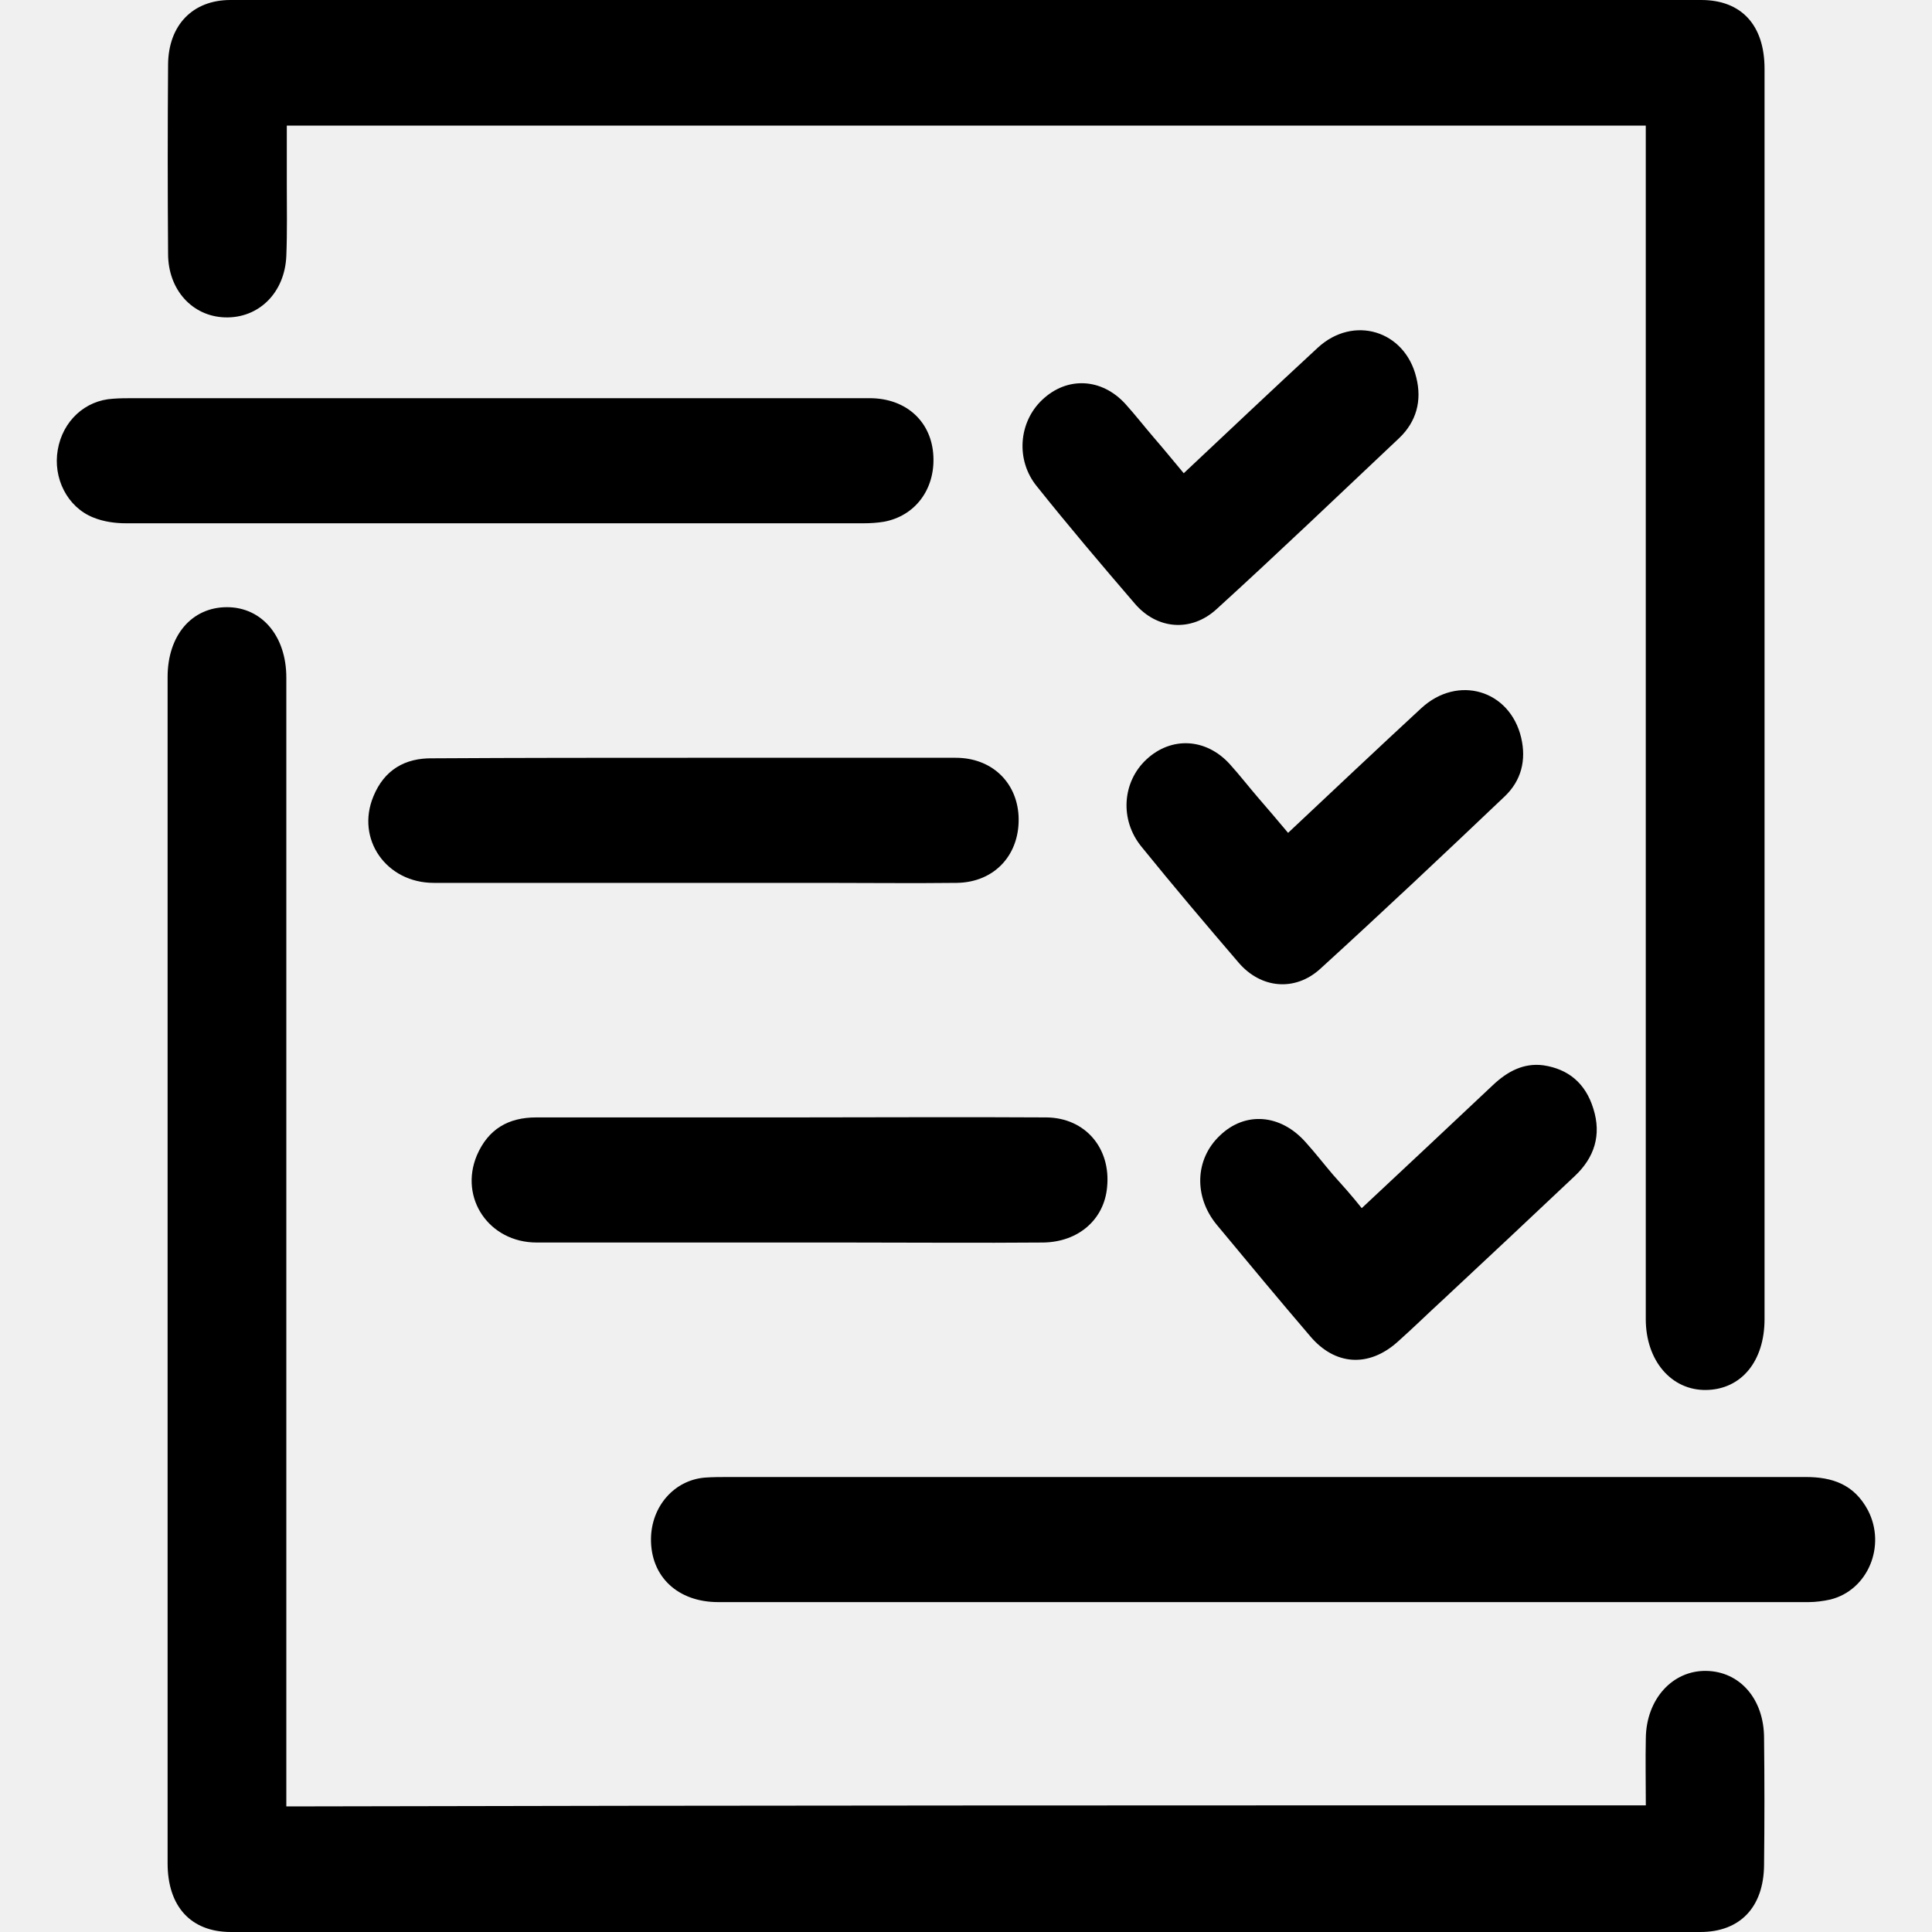
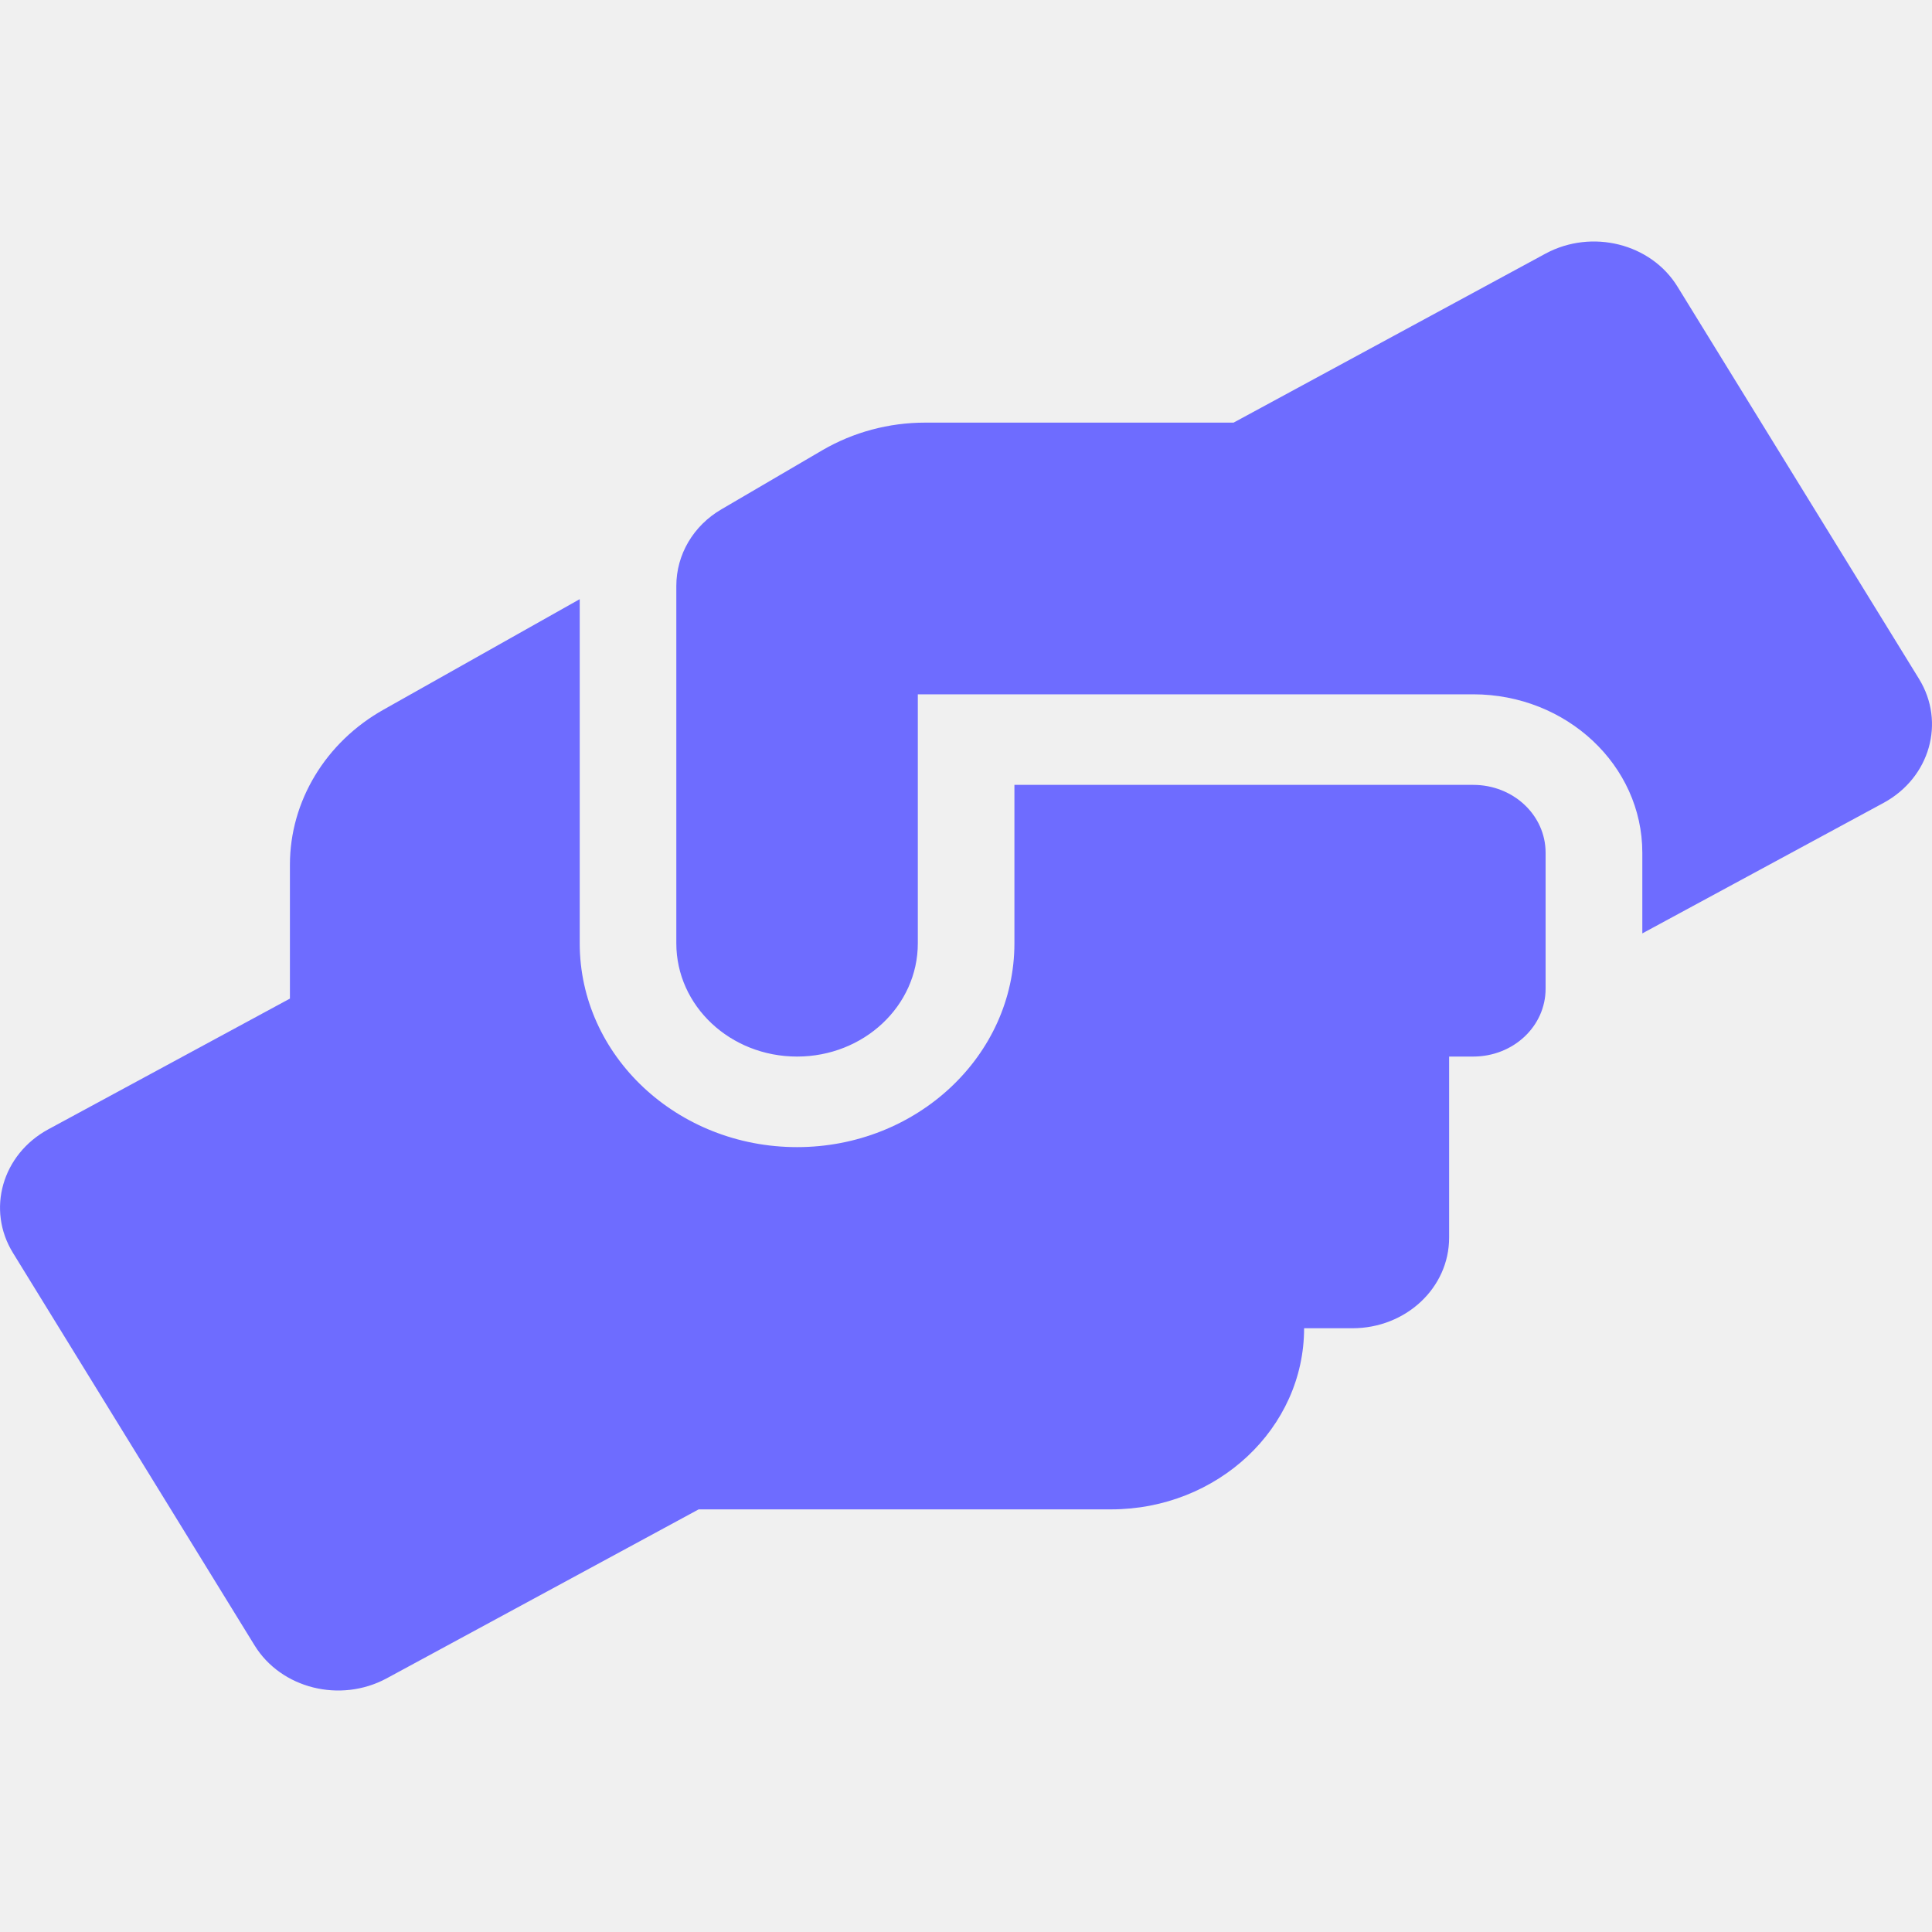
- <svg xmlns="http://www.w3.org/2000/svg" width="40" height="40" viewBox="0 0 40 40" fill="none" version="1.1" id="svg20">
-   <defs id="defs24" />
-   <path d="m 34.075,2.6 c -9.393,0 -18.734,0 -28.137,0 0,0.399 0,0.798 0,1.198 0,0.496 0.01,1.004 -0.01,1.5 C 5.897,6.064 5.354,6.593 4.657,6.571 3.981,6.55 3.48,5.999 3.48,5.255 c -0.01,-1.306 -0.01,-2.611 0,-3.928 C 3.49,0.518 3.992,0 4.77,0 14.921,0 25.072,0 35.222,0 c 0.83,0 1.311,0.518 1.311,1.424 0,8.632 0,17.265 0,25.886 0,0.874 -0.481,1.457 -1.209,1.468 -0.717,0.011 -1.25,-0.604 -1.25,-1.468 0,-8.028 0,-16.045 0,-24.073 0,-0.194 0,-0.388 0,-0.637 z" fill="white" id="path2" style="fill:#000000;stroke-width:1.176" />
-   <path d="m 34.075,37.378 c 0,-0.486 -0.01,-0.939 0,-1.392 0.01,-0.809 0.553,-1.403 1.25,-1.392 0.697,0.011 1.198,0.583 1.198,1.392 0.01,0.874 0.01,1.748 0,2.633 -0.01,0.863 -0.492,1.381 -1.321,1.381 -10.14,0 -20.281,0 -30.421,0 -0.83,0 -1.311,-0.529 -1.311,-1.424 0,-8.19 0,-16.369 0,-24.559 0,-0.863 0.502,-1.446 1.229,-1.446 0.717,0 1.229,0.593 1.229,1.457 0,7.607 0,15.214 0,22.822 0,0.173 0,0.345 0,0.55 9.382,-0.022 18.734,-0.022 28.148,-0.022 z" fill="white" id="path4" style="fill:#000000;stroke-width:1.176" />
-   <path d="m 26.137,30.58 c 3.749,0 7.498,0 11.247,0 0.553,0 1.004,0.151 1.291,0.691 0.379,0.734 0,1.651 -0.778,1.845 -0.143,0.032 -0.307,0.054 -0.451,0.054 -7.529,0 -15.047,0 -22.575,0 -0.84,0 -1.403,-0.529 -1.393,-1.316 0.01,-0.669 0.481,-1.209 1.116,-1.262 C 14.757,30.58 14.921,30.58 15.095,30.58 c 3.677,0 7.365,0 11.042,0 z" fill="white" id="path6" style="fill:#000000;stroke-width:1.176" />
-   <path d="m 10.25,8.244 c 2.581,0 5.173,0 7.754,0 0.768,0 1.291,0.496 1.321,1.209 0.031,0.68 -0.379,1.23 -1.024,1.349 -0.133,0.022 -0.277,0.032 -0.42,0.032 -5.091,0 -10.181,0 -15.272,0 -0.225,0 -0.461,-0.032 -0.676,-0.119 -0.543,-0.216 -0.84,-0.82 -0.737,-1.403 0.102,-0.593 0.563,-1.025 1.147,-1.057 0.143,-0.011 0.277,-0.011 0.42,-0.011 2.489,0 4.988,0 7.488,-3e-7 z" fill="white" id="path8" style="fill:#000000;stroke-width:1.176" />
-   <path d="m 14.368,15.689 c 1.803,0 3.606,0 5.419,0 0.737,0 1.26,0.496 1.301,1.198 0.041,0.788 -0.481,1.381 -1.28,1.392 -0.922,0.011 -1.844,0 -2.766,0 -2.684,0 -5.377,0 -8.061,0 -0.983,0 -1.618,-0.906 -1.25,-1.791 0.225,-0.55 0.656,-0.798 1.229,-0.788 1.803,-0.011 3.606,-0.011 5.408,-0.011 z" fill="white" id="path10" style="fill:#000000;stroke-width:1.176" />
-   <path d="m 16.375,23.135 c 1.762,0 3.534,-0.011 5.296,0 0.799,0.011 1.332,0.637 1.25,1.446 -0.061,0.669 -0.594,1.133 -1.321,1.144 -1.342,0.011 -2.684,0 -4.036,0 -2.151,0 -4.302,0 -6.453,0 -0.983,0 -1.608,-0.917 -1.239,-1.802 0.236,-0.55 0.656,-0.788 1.229,-0.788 1.762,0 3.524,0 5.275,0 z" fill="white" id="path12" style="fill:#000000;stroke-width:1.176" />
-   <path d="m 24.508,9.798 c 0.942,-0.885 1.854,-1.748 2.776,-2.6 0.738,-0.68 1.803,-0.356 2.038,0.615 0.123,0.486 0,0.917 -0.348,1.252 -1.26,1.187 -2.51,2.385 -3.79,3.55 -0.522,0.475 -1.229,0.421 -1.69,-0.119 -0.686,-0.798 -1.373,-1.608 -2.028,-2.428 -0.44,-0.54 -0.379,-1.327 0.113,-1.791 0.512,-0.486 1.229,-0.453 1.721,0.086 0.205,0.227 0.389,0.464 0.584,0.691 0.205,0.237 0.4,0.475 0.625,0.745 z" fill="white" id="path14" style="fill:#000000;stroke-width:1.176" />
-   <path d="m 26.669,17.243 c 0.942,-0.885 1.844,-1.737 2.755,-2.579 0.758,-0.701 1.834,-0.378 2.069,0.604 0.113,0.475 0,0.896 -0.338,1.219 -1.26,1.198 -2.53,2.395 -3.821,3.572 -0.522,0.475 -1.229,0.41 -1.69,-0.129 -0.676,-0.788 -1.352,-1.586 -2.008,-2.396 -0.461,-0.561 -0.4,-1.349 0.102,-1.813 0.512,-0.475 1.229,-0.442 1.721,0.097 0.205,0.227 0.389,0.464 0.584,0.691 0.205,0.237 0.399,0.464 0.625,0.734 z" fill="white" id="path16" style="fill:#000000;stroke-width:1.176" />
-   <path d="m 28.195,25.012 c 0.922,-0.863 1.823,-1.705 2.714,-2.546 0.297,-0.281 0.635,-0.464 1.045,-0.41 0.512,0.076 0.871,0.367 1.034,0.896 0.174,0.55 0.02,1.014 -0.379,1.392 -0.901,0.852 -1.813,1.705 -2.725,2.557 -0.318,0.291 -0.625,0.593 -0.953,0.885 -0.594,0.529 -1.291,0.486 -1.803,-0.119 -0.656,-0.766 -1.291,-1.532 -1.936,-2.309 -0.481,-0.583 -0.451,-1.36 0.062,-1.845 0.522,-0.507 1.26,-0.453 1.782,0.14 0.195,0.216 0.369,0.442 0.563,0.669 0.184,0.205 0.379,0.421 0.594,0.691 z" fill="white" id="path18" style="fill:#000000;stroke-width:1.176" />
+ <svg xmlns="http://www.w3.org/2000/svg" width="16" height="16" viewBox="0 0 16 16" fill="none">
+   <path d="M12.2 6.5H8.401V7.812C8.401 8.743 7.593 9.5 6.601 9.5C5.608 9.5 4.801 8.743 4.801 7.812V4.962L3.178 5.876C2.696 6.146 2.401 6.636 2.401 7.161V8.27L0.401 9.352C0.018 9.559 -0.114 10.018 0.108 10.377L2.108 13.626C2.328 13.984 2.818 14.106 3.201 13.9L5.786 12.5H9.201C10.083 12.5 10.8 11.828 10.8 11H11.2C11.643 11 12.001 10.665 12.001 10.25V8.75H12.2C12.533 8.75 12.8 8.499 12.8 8.188V7.062C12.8 6.751 12.533 6.5 12.2 6.5ZM15.893 5.623L13.893 2.375C13.673 2.016 13.183 1.894 12.8 2.1L10.216 3.5H7.661C7.361 3.5 7.068 3.579 6.813 3.727L5.976 4.217C5.741 4.353 5.601 4.594 5.601 4.852V7.812C5.601 8.331 6.048 8.75 6.601 8.75C7.153 8.75 7.601 8.331 7.601 7.812V5.75H12.2C12.973 5.75 13.601 6.338 13.601 7.062V7.73L15.601 6.648C15.983 6.439 16.113 5.982 15.893 5.623Z" fill="#6E6CFF" />
</svg>
